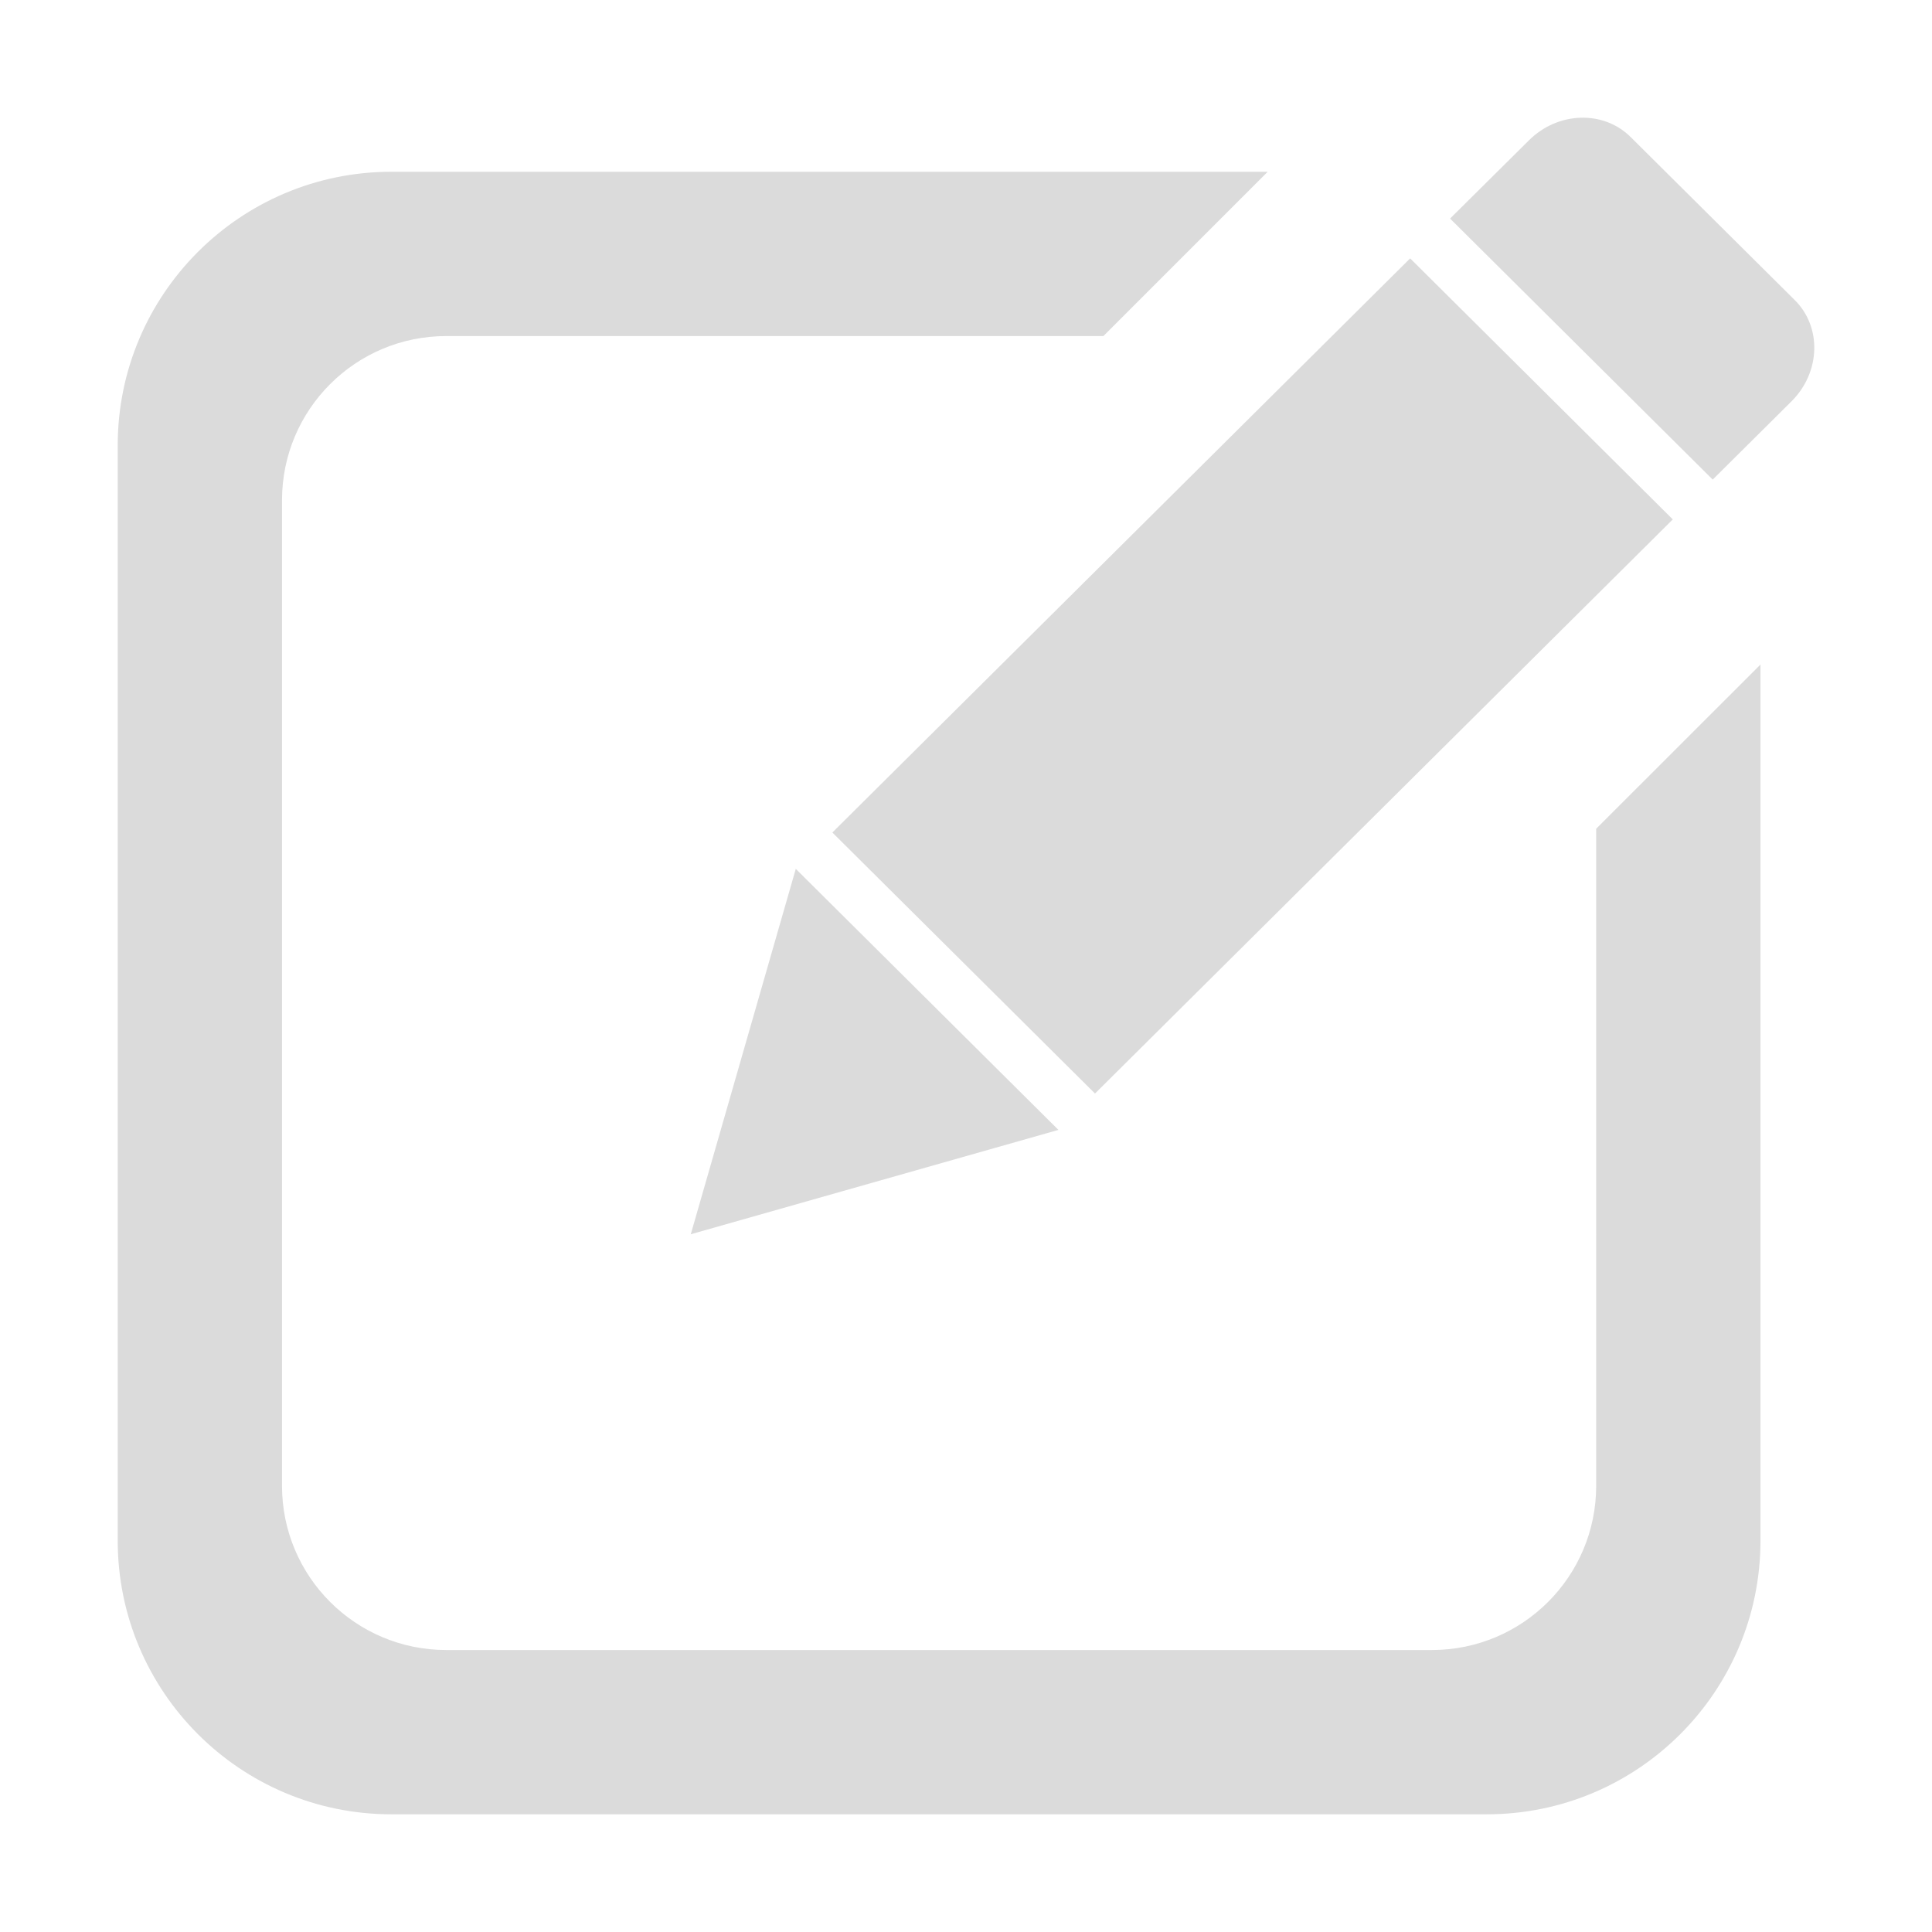
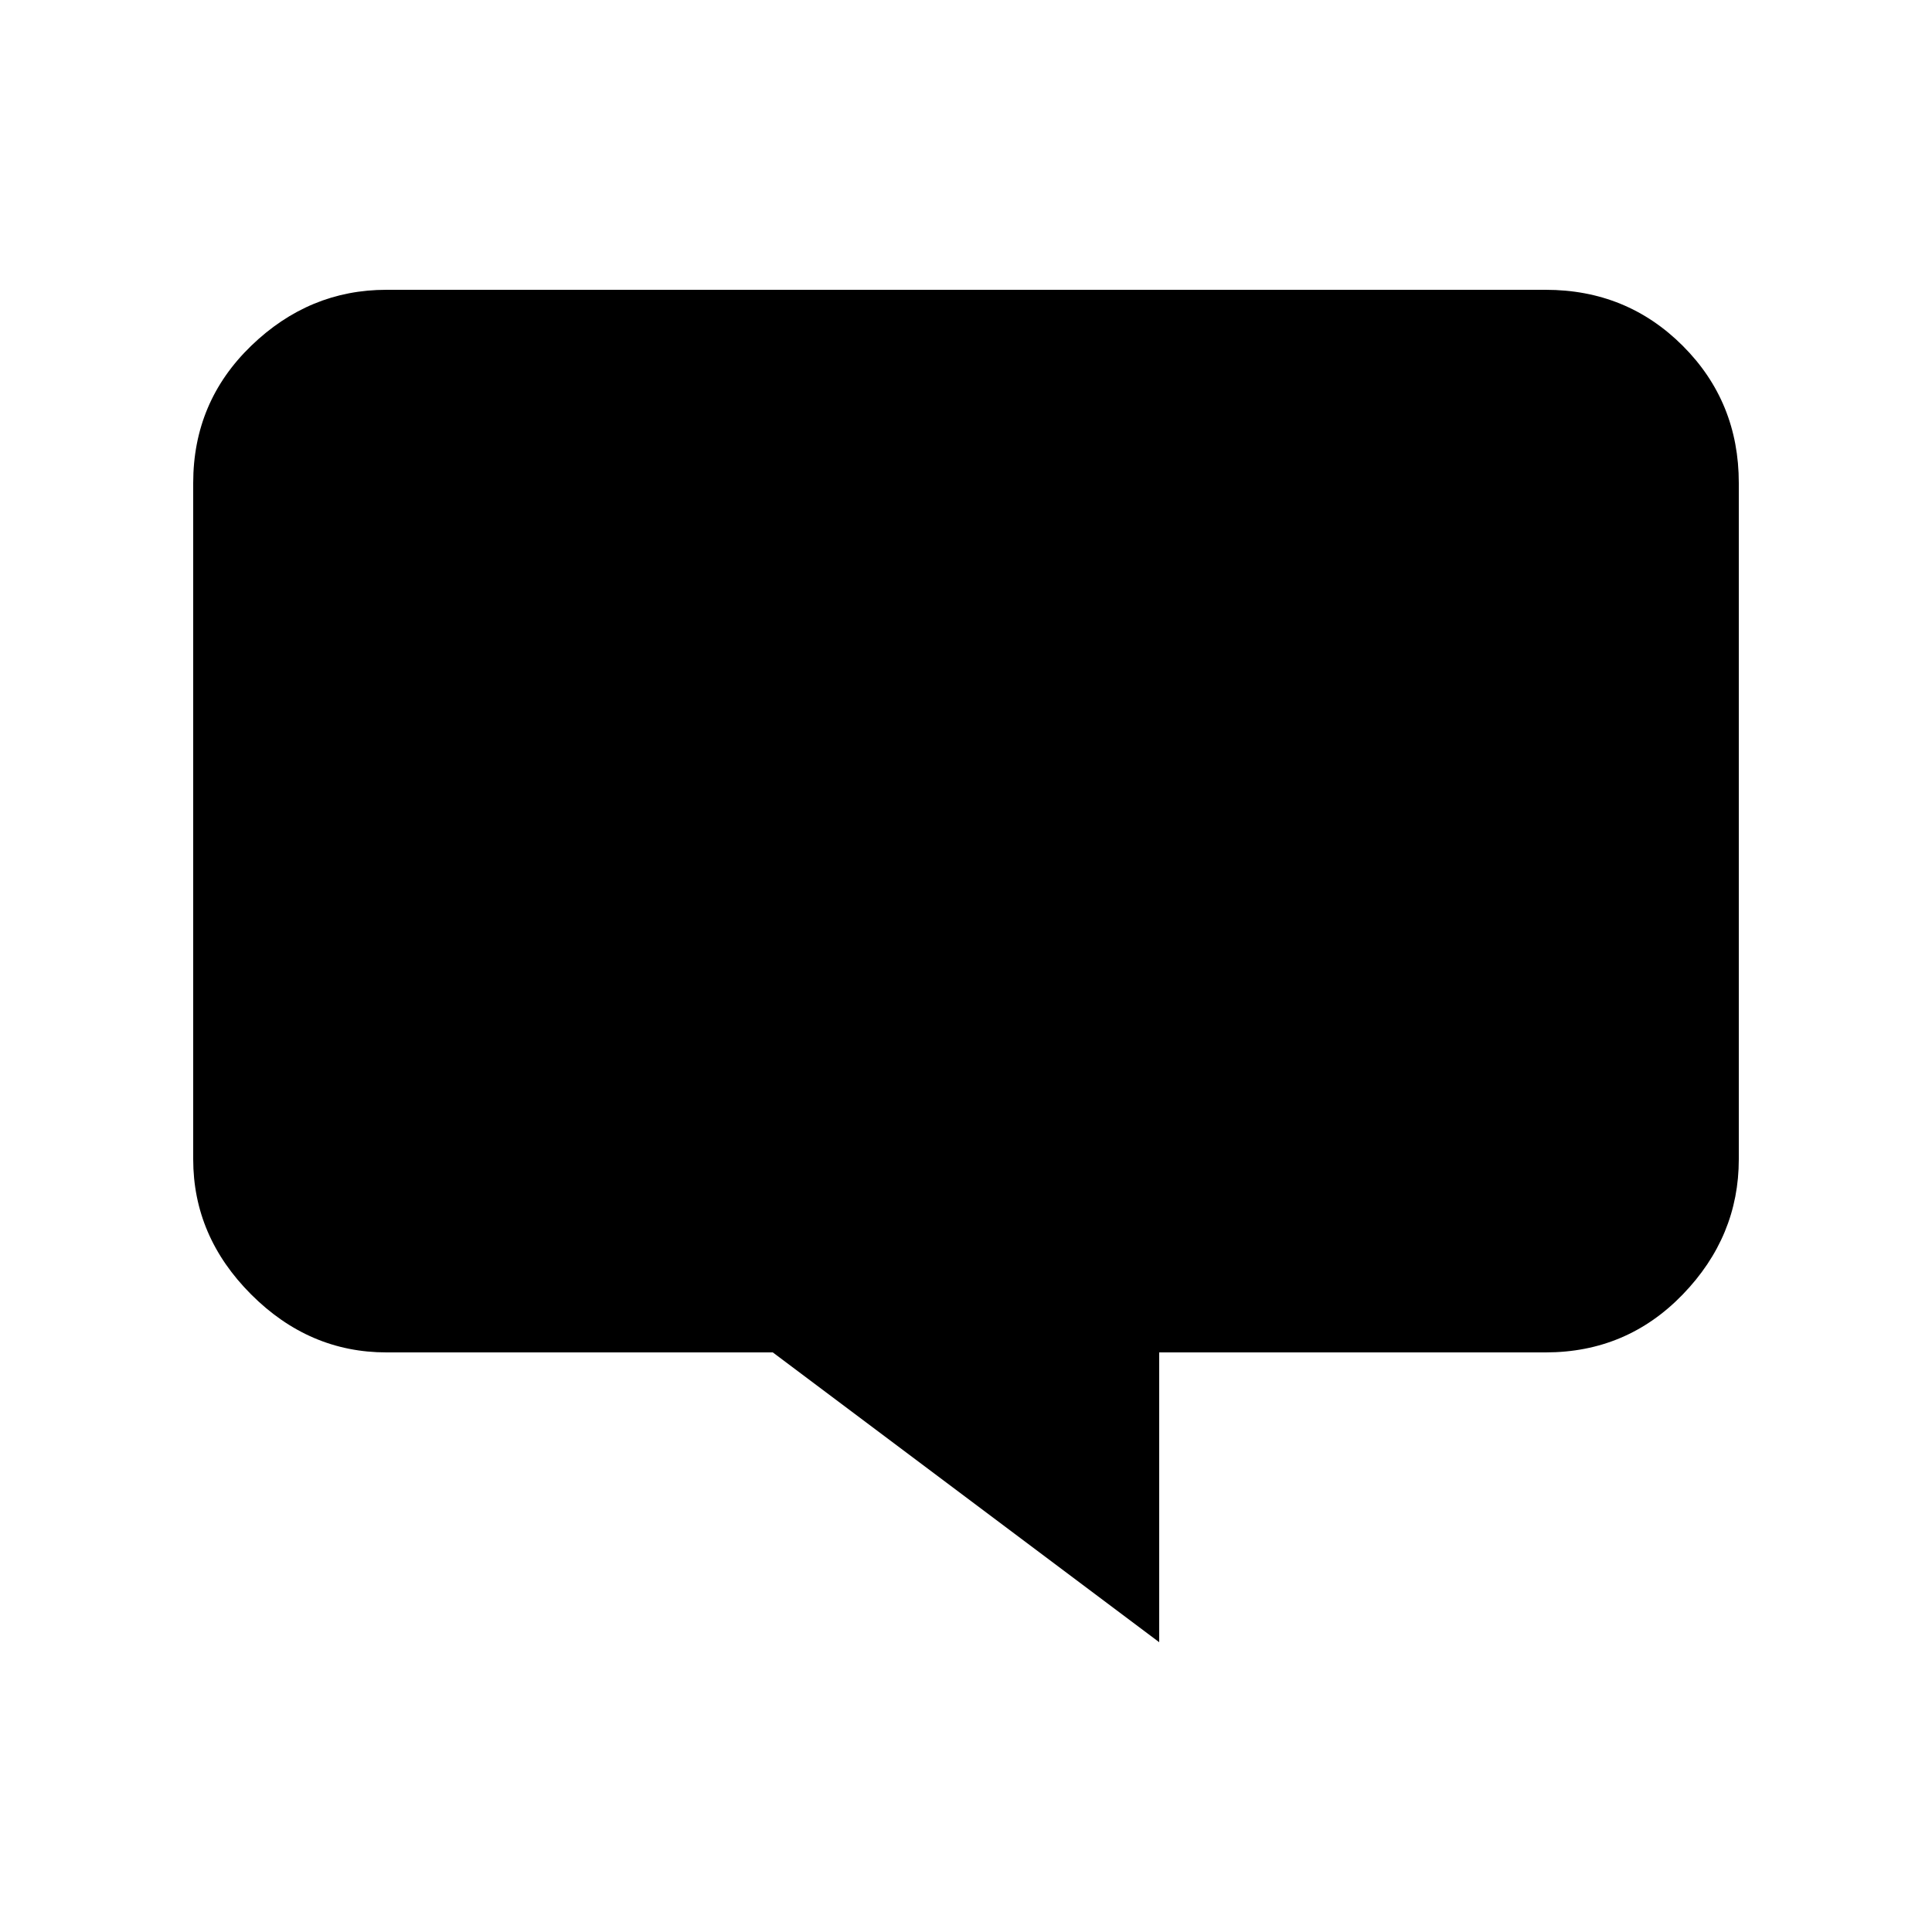
- <svg xmlns="http://www.w3.org/2000/svg" t="1606384676400" class="icon" viewBox="0 0 1024 1024" version="1.1" p-id="11176" width="32" height="32">
+ <svg xmlns="http://www.w3.org/2000/svg" t="1607843047530" class="icon" viewBox="0 0 1024 1024" version="1.1" p-id="8411" width="128" height="128">
  <defs>
    <style type="text/css" />
  </defs>
-   <path d="M949.571 212.674l-41.801 41.518L768.565 115.843l41.801-41.459c15.34-15.283 39.522-16.084 53.892-1.768l87.024 86.454C965.71 173.383 964.911 197.394 949.571 212.674L949.571 212.674zM580.373 579.594 441.17 441.245l306.239-304.3 139.205 138.349L580.373 579.594 580.373 579.594zM560.985 598.869l-194.863 55.315 55.66-193.667L560.985 598.869 560.985 598.869zM236.552 178.119c-48.132 0-87.081 38.949-87.081 87.024l0 522.372c0 48.063 38.962 87.026 87.026 87.026l522.486 0c48.064 0 87.028-38.963 87.028-87.028L846.01 439.248l87.079-87.028 0 464.321c0 80.125-64.954 145.078-145.078 145.078L207.468 961.619c-80.125 0-145.078-64.954-145.078-145.078L62.39 236.115c0-80.125 64.954-145.078 145.078-145.078l464.436 0-87.083 87.083L236.552 178.12 236.552 178.119z" p-id="11177" fill="#dbdbdb" />
+   <path d="M819.2 153.6c28.672 0 52.907 9.899 72.704 29.696S921.6 227.328 921.6 256v358.4c0 27.307-9.899 51.2-29.696 71.68S847.872 716.8 819.2 716.8H614.4v153.6l-204.8-153.6H204.8c-27.307 0-51.2-10.24-71.68-30.72S102.4 641.707 102.4 614.4V256c0-28.672 10.24-52.907 30.72-72.704S177.493 153.6 204.8 153.6h614.4z" p-id="8412" />
</svg>
